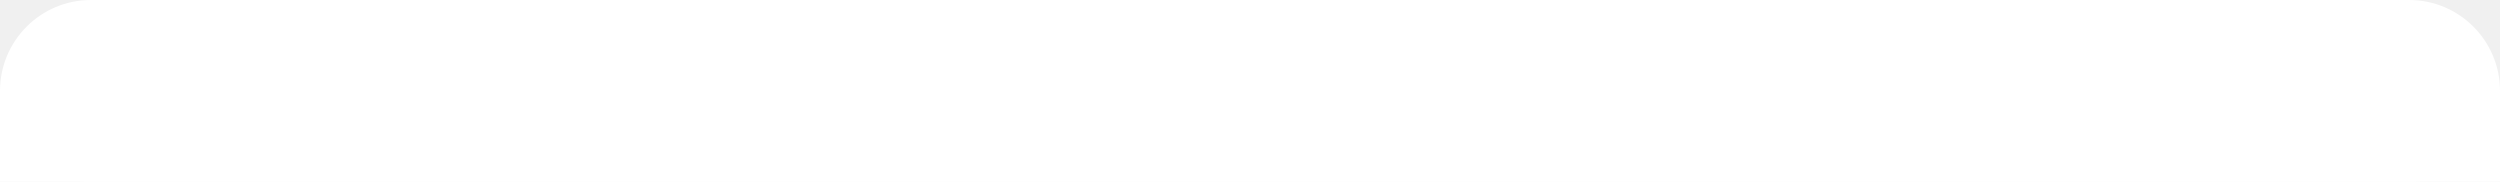
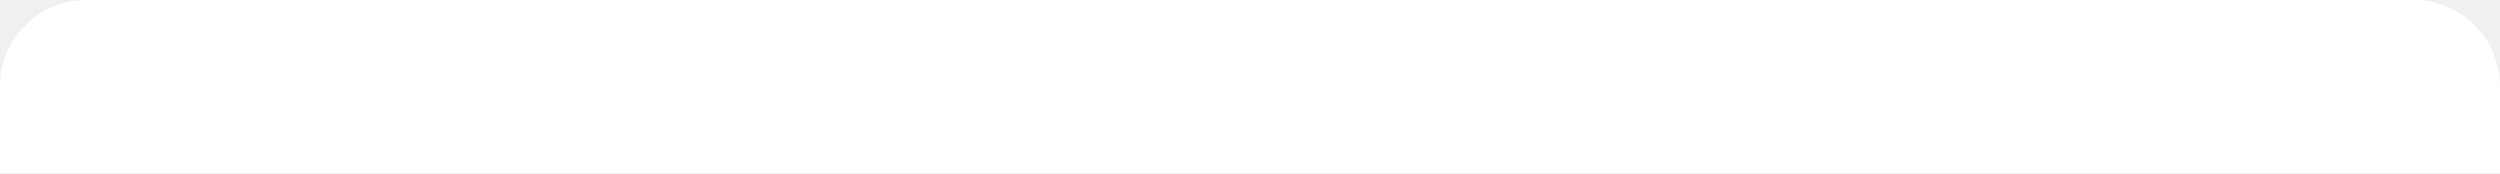
- <svg xmlns="http://www.w3.org/2000/svg" width="275" height="20" viewBox="0 0 275 20" fill="none">
+ <svg xmlns="http://www.w3.org/2000/svg" width="289" height="20" viewBox="0 0 289 20" fill="none">
  <g clip-path="url(#clip0_542_10)">
-     <rect width="275" height="20" rx="10" fill="white" />
-     <rect y="10" width="275" height="10" fill="white" />
+     <rect width="289" height="20" rx="10" fill="white" />
+     <rect y="10" width="289" height="10" fill="white" />
  </g>
  <defs>
    <clipPath id="clip0_542_10">
-       <rect width="275" height="20" fill="white" />
+       <rect width="289" height="20" fill="white" />
    </clipPath>
  </defs>
</svg>
